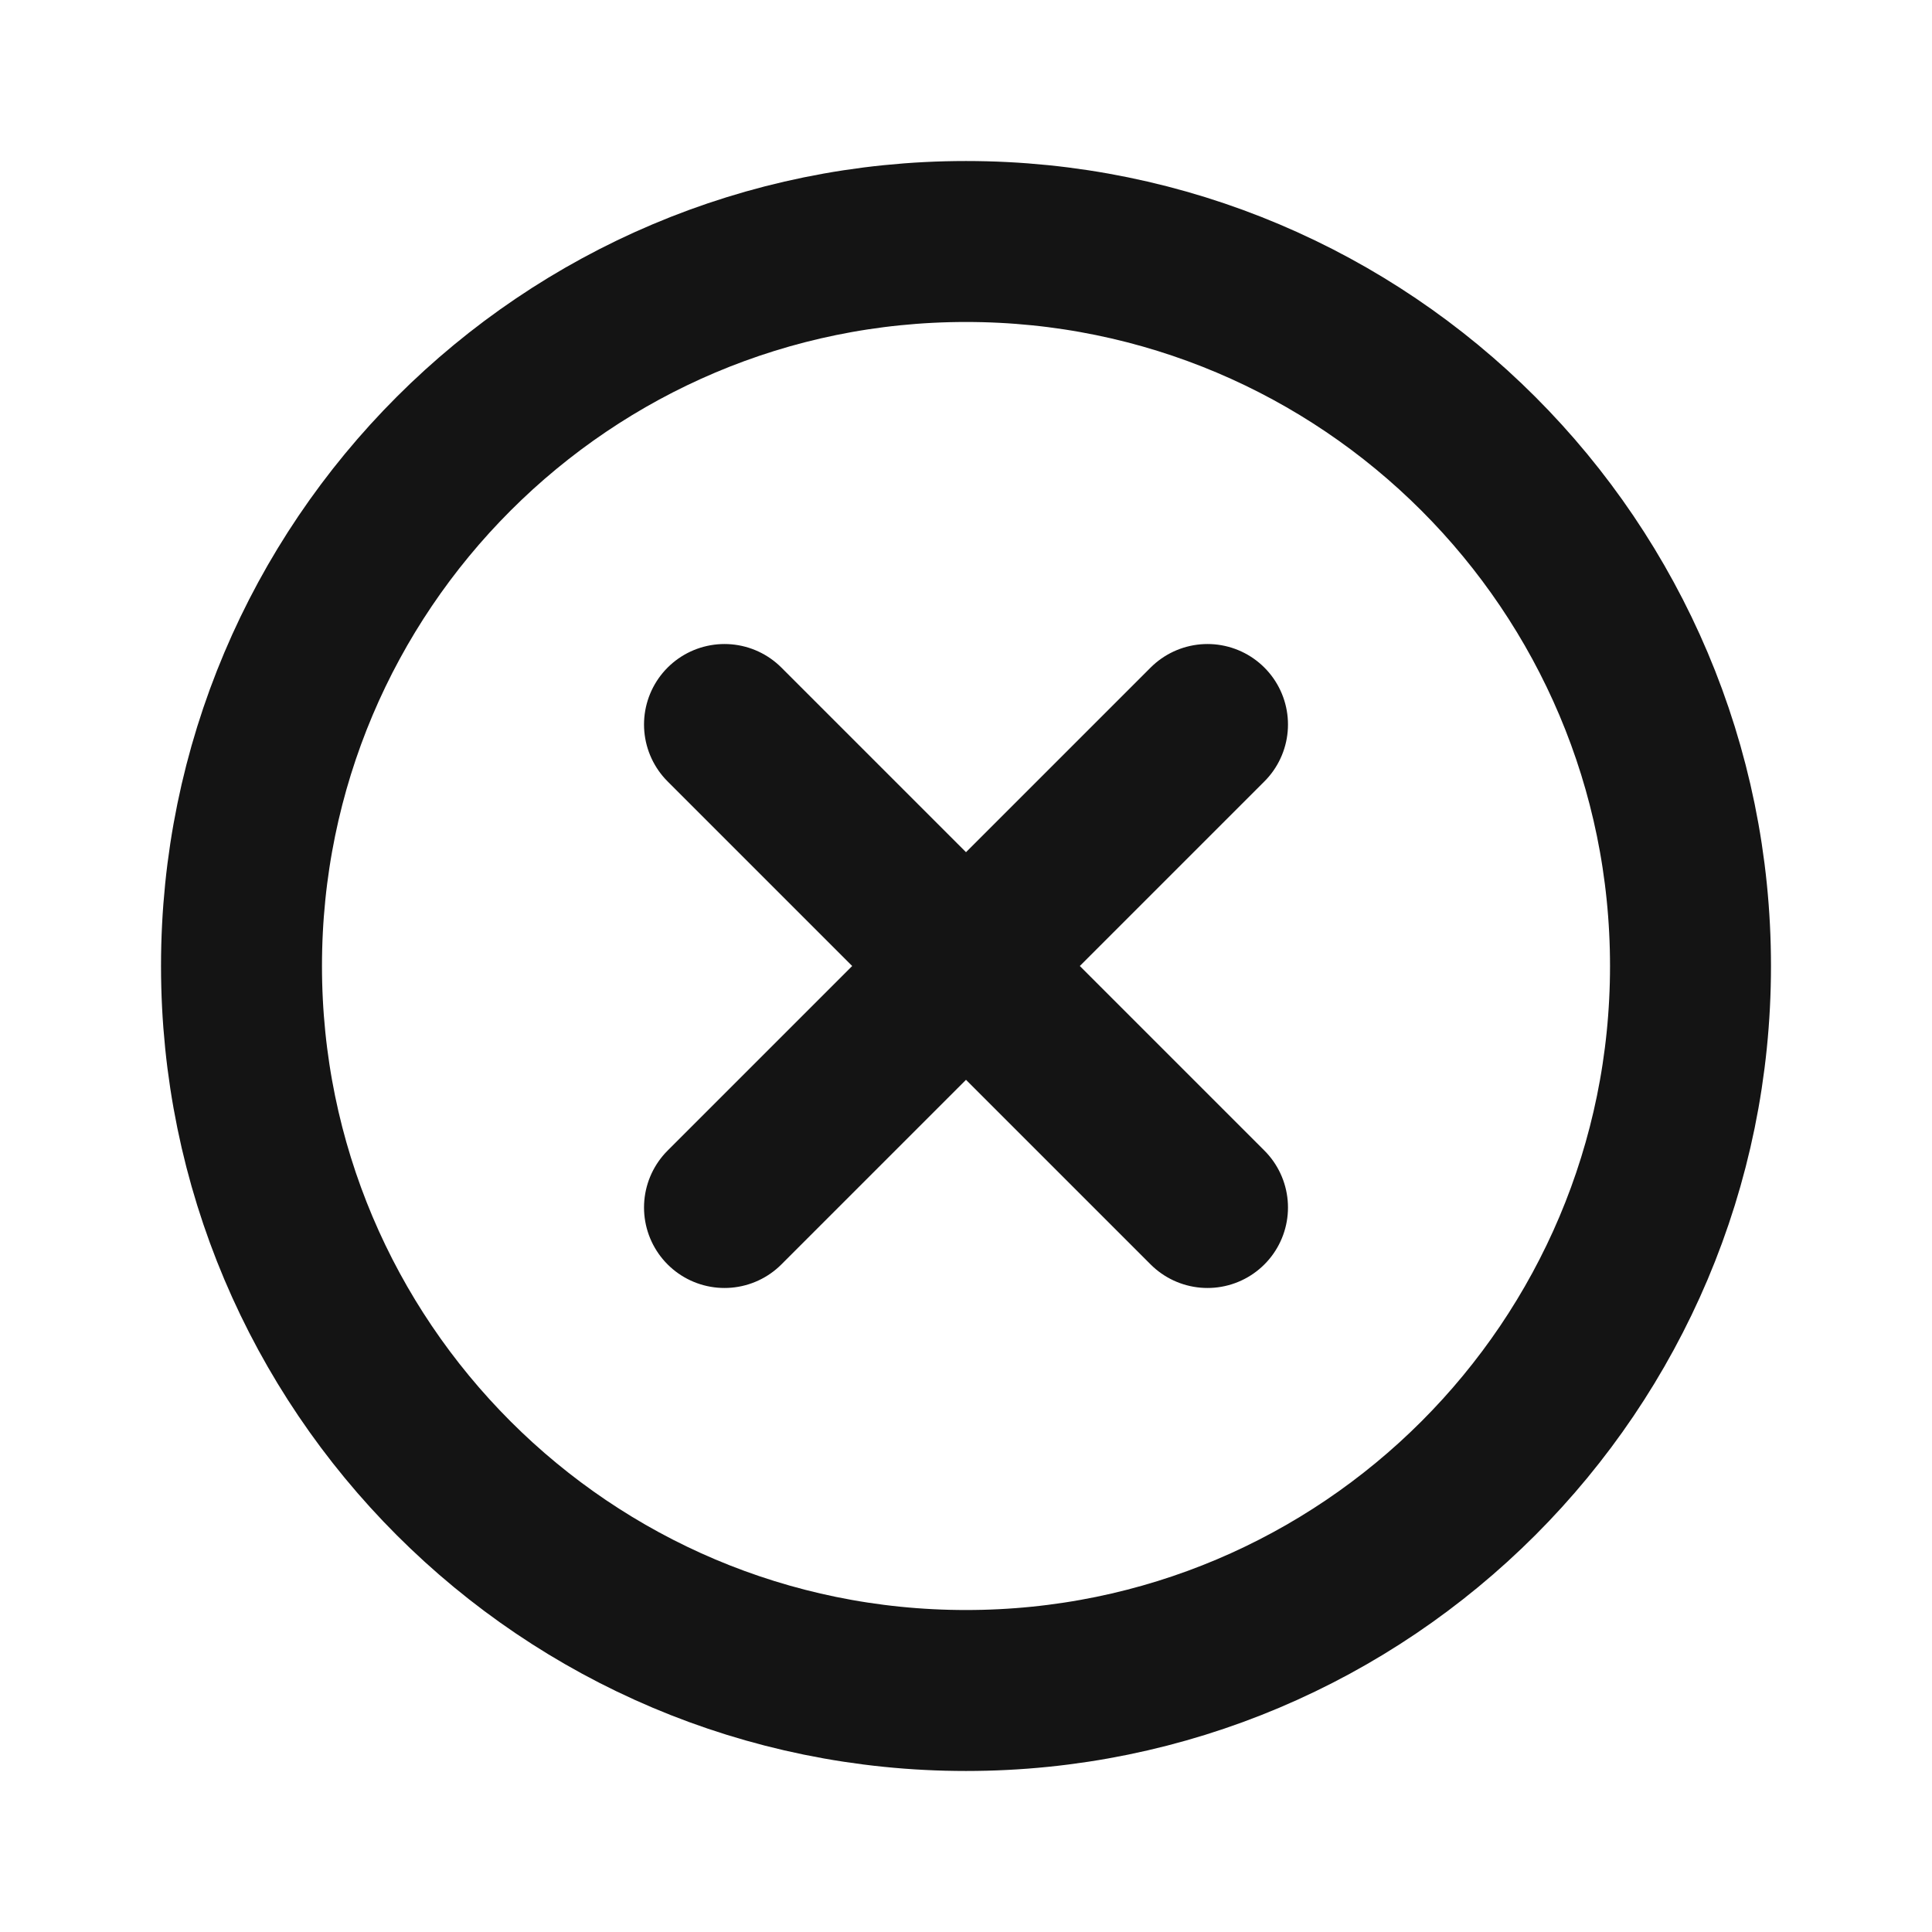
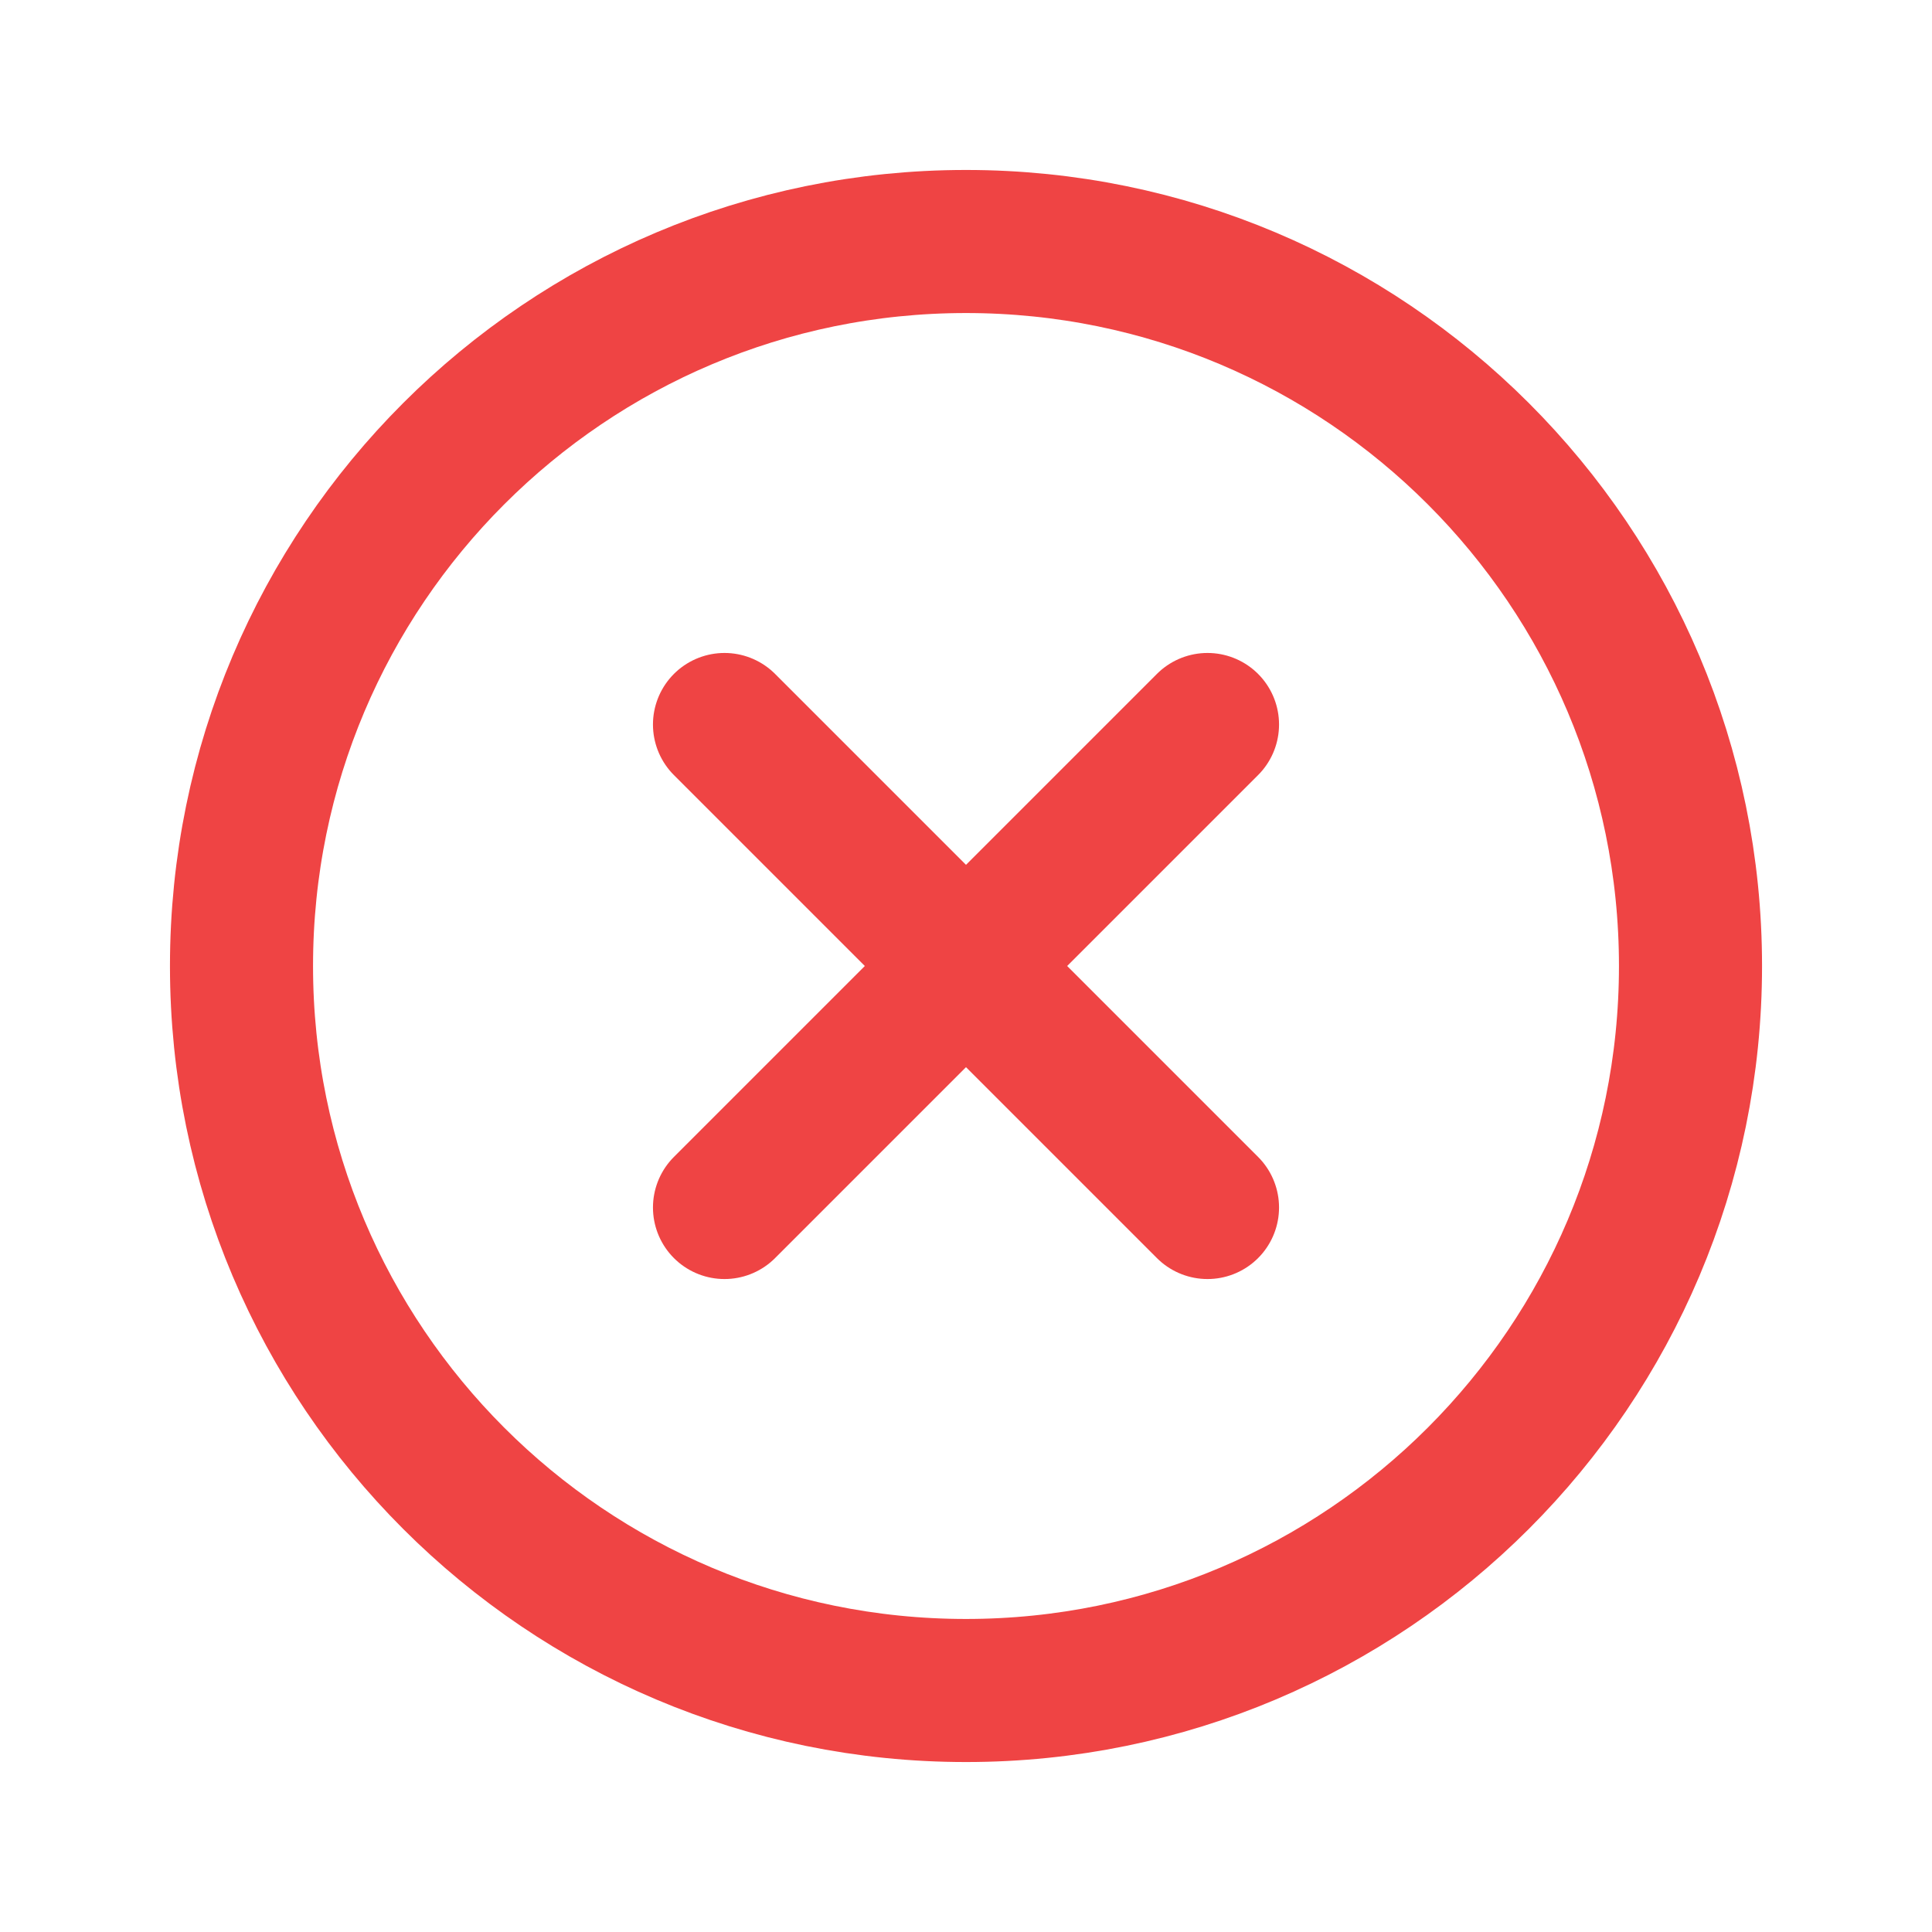
- <svg xmlns="http://www.w3.org/2000/svg" width="16" height="16" viewBox="0 0 16 16" fill="none">
-   <path d="M10 6L6 10M10 10L6 6M14 8C14 11.314 11.314 14 8 14C4.686 14 2 11.314 2 8C2 4.686 4.686 2 8 2C11.314 2 14 4.686 14 8Z" stroke="#141414" stroke-width="1.333" stroke-linecap="round" stroke-linejoin="round" />
+ <svg xmlns="http://www.w3.org/2000/svg" width="18" height="18" viewBox="0 0 18 18" fill="none">
+   <path d="M11.25 6.75L6.75 11.25M11.25 11.25L6.75 6.75M15.75 9C15.75 12.728 12.728 15.75 9 15.75C5.272 15.75 2.25 12.728 2.25 9C2.25 5.272 5.272 2.25 9 2.25C12.728 2.25 15.75 5.272 15.75 9Z" stroke="#EF4444" stroke-width="1.333" stroke-linecap="round" stroke-linejoin="round" />
</svg>
